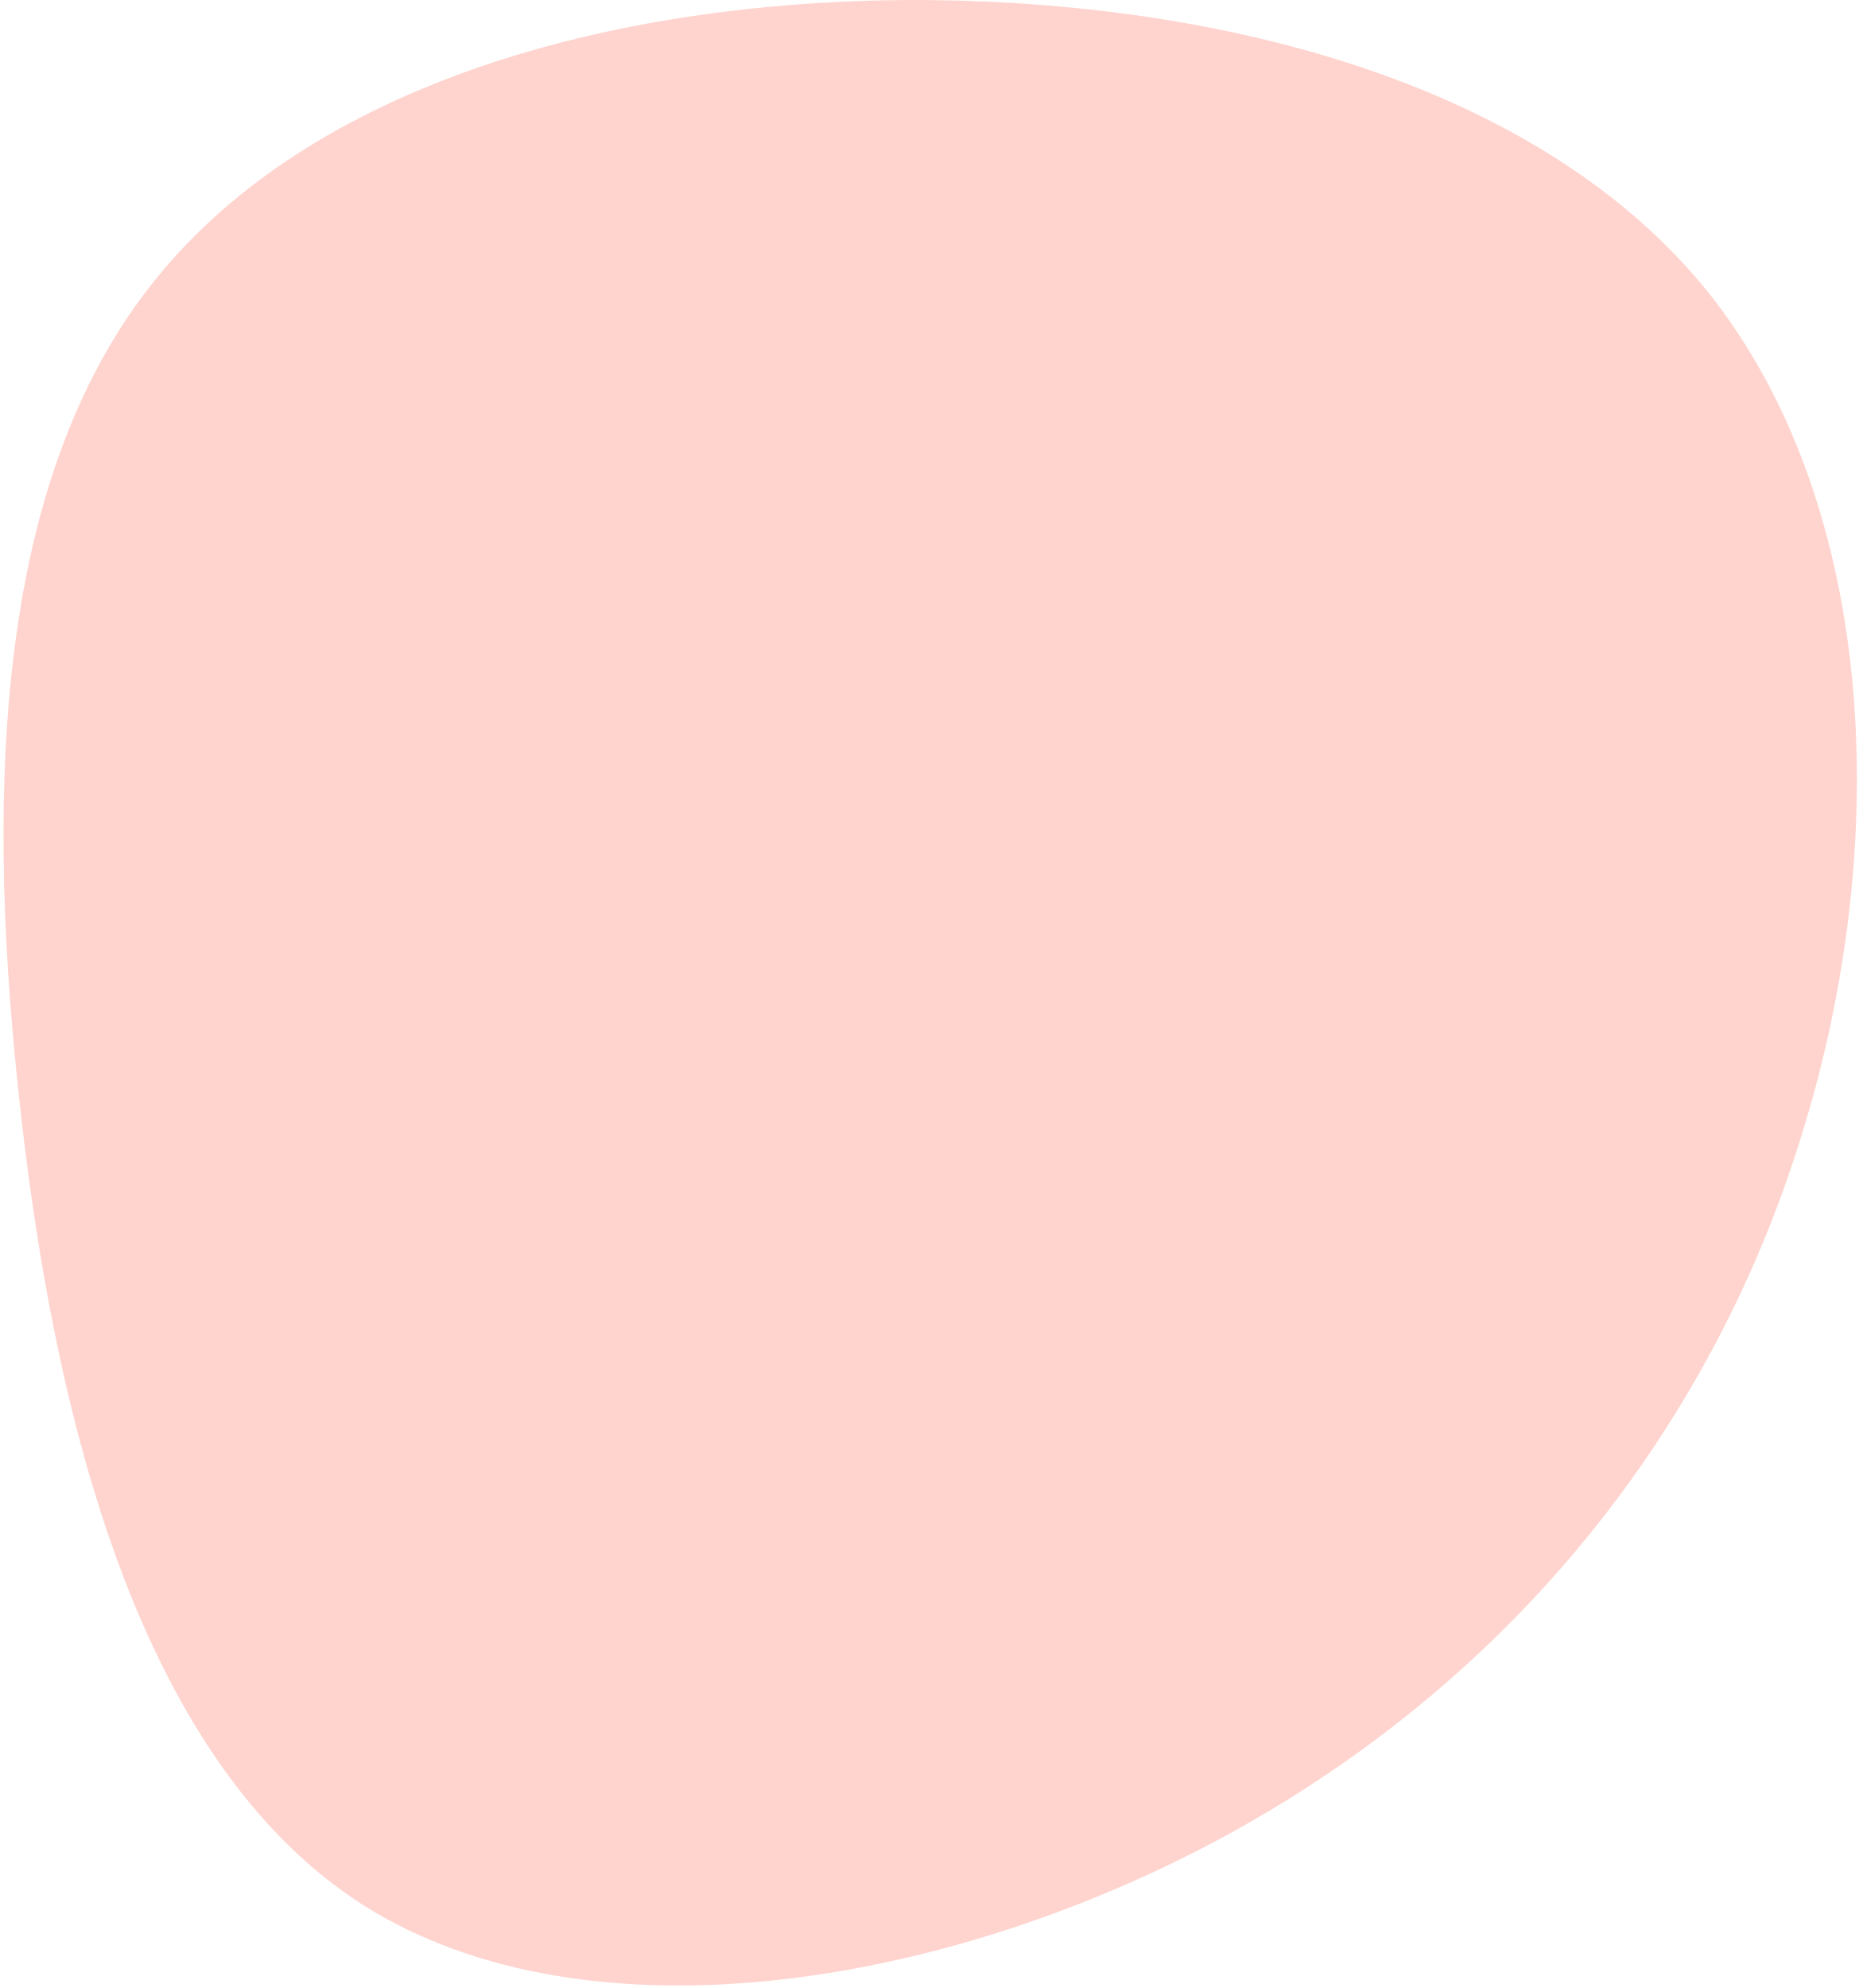
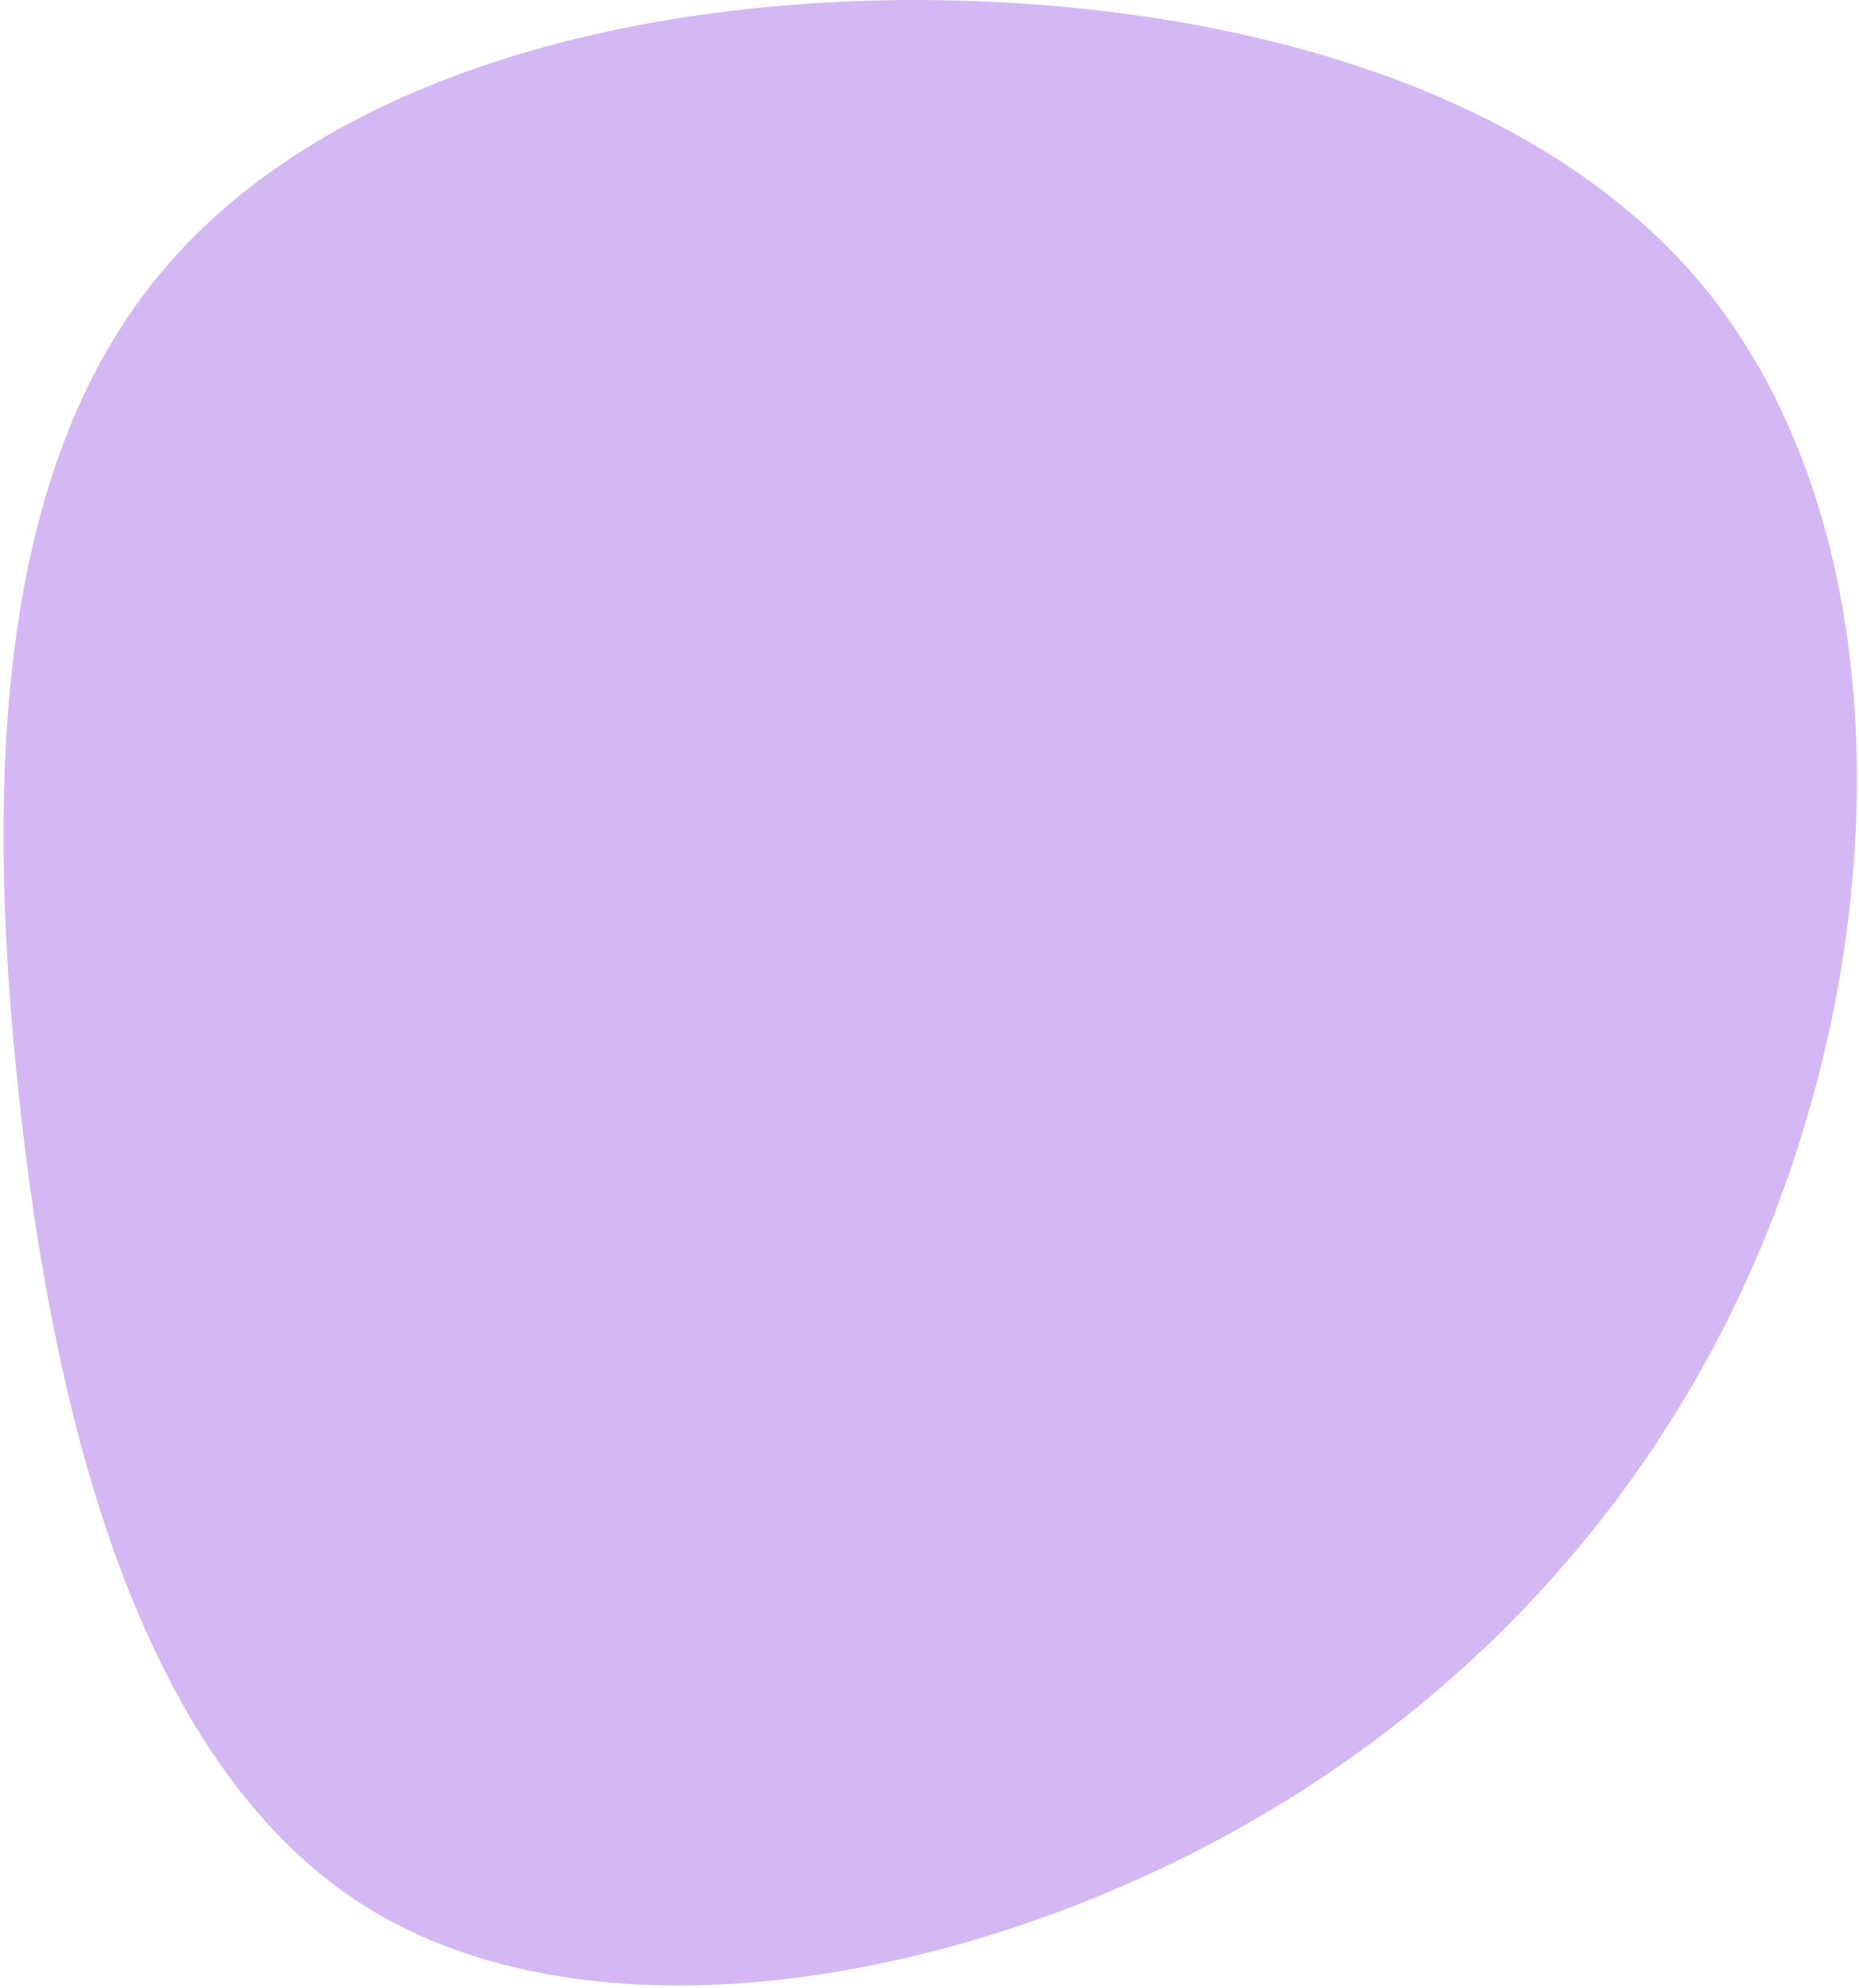
<svg xmlns="http://www.w3.org/2000/svg" width="459" height="491" viewBox="0 0 459 491" fill="none">
-   <path d="M304.32 452.526C235.082 490.701 145.401 505.671 89.759 470.553C34.206 435.103 13.022 349.654 4.574 269.744C-3.963 190.165 0.235 116.126 38.474 68.935C76.802 21.414 149.679 0.168 225.796 0C301.493 0.074 380.607 20.563 422.153 72.468C463.611 124.704 467.59 208.026 445.016 280.332C422.685 353.059 373.559 414.35 304.32 452.526Z" fill="#FE705A" fill-opacity="0.3" />
+   <path d="M304.32 452.526C235.082 490.701 145.401 505.671 89.759 470.553C34.206 435.103 13.022 349.654 4.574 269.744C-3.963 190.165 0.235 116.126 38.474 68.935C76.802 21.414 149.679 0.168 225.796 0C301.493 0.074 380.607 20.563 422.153 72.468C463.611 124.704 467.59 208.026 445.016 280.332C422.685 353.059 373.559 414.35 304.32 452.526Z" fill="#a873e9" fill-opacity="0.5" />
</svg>
